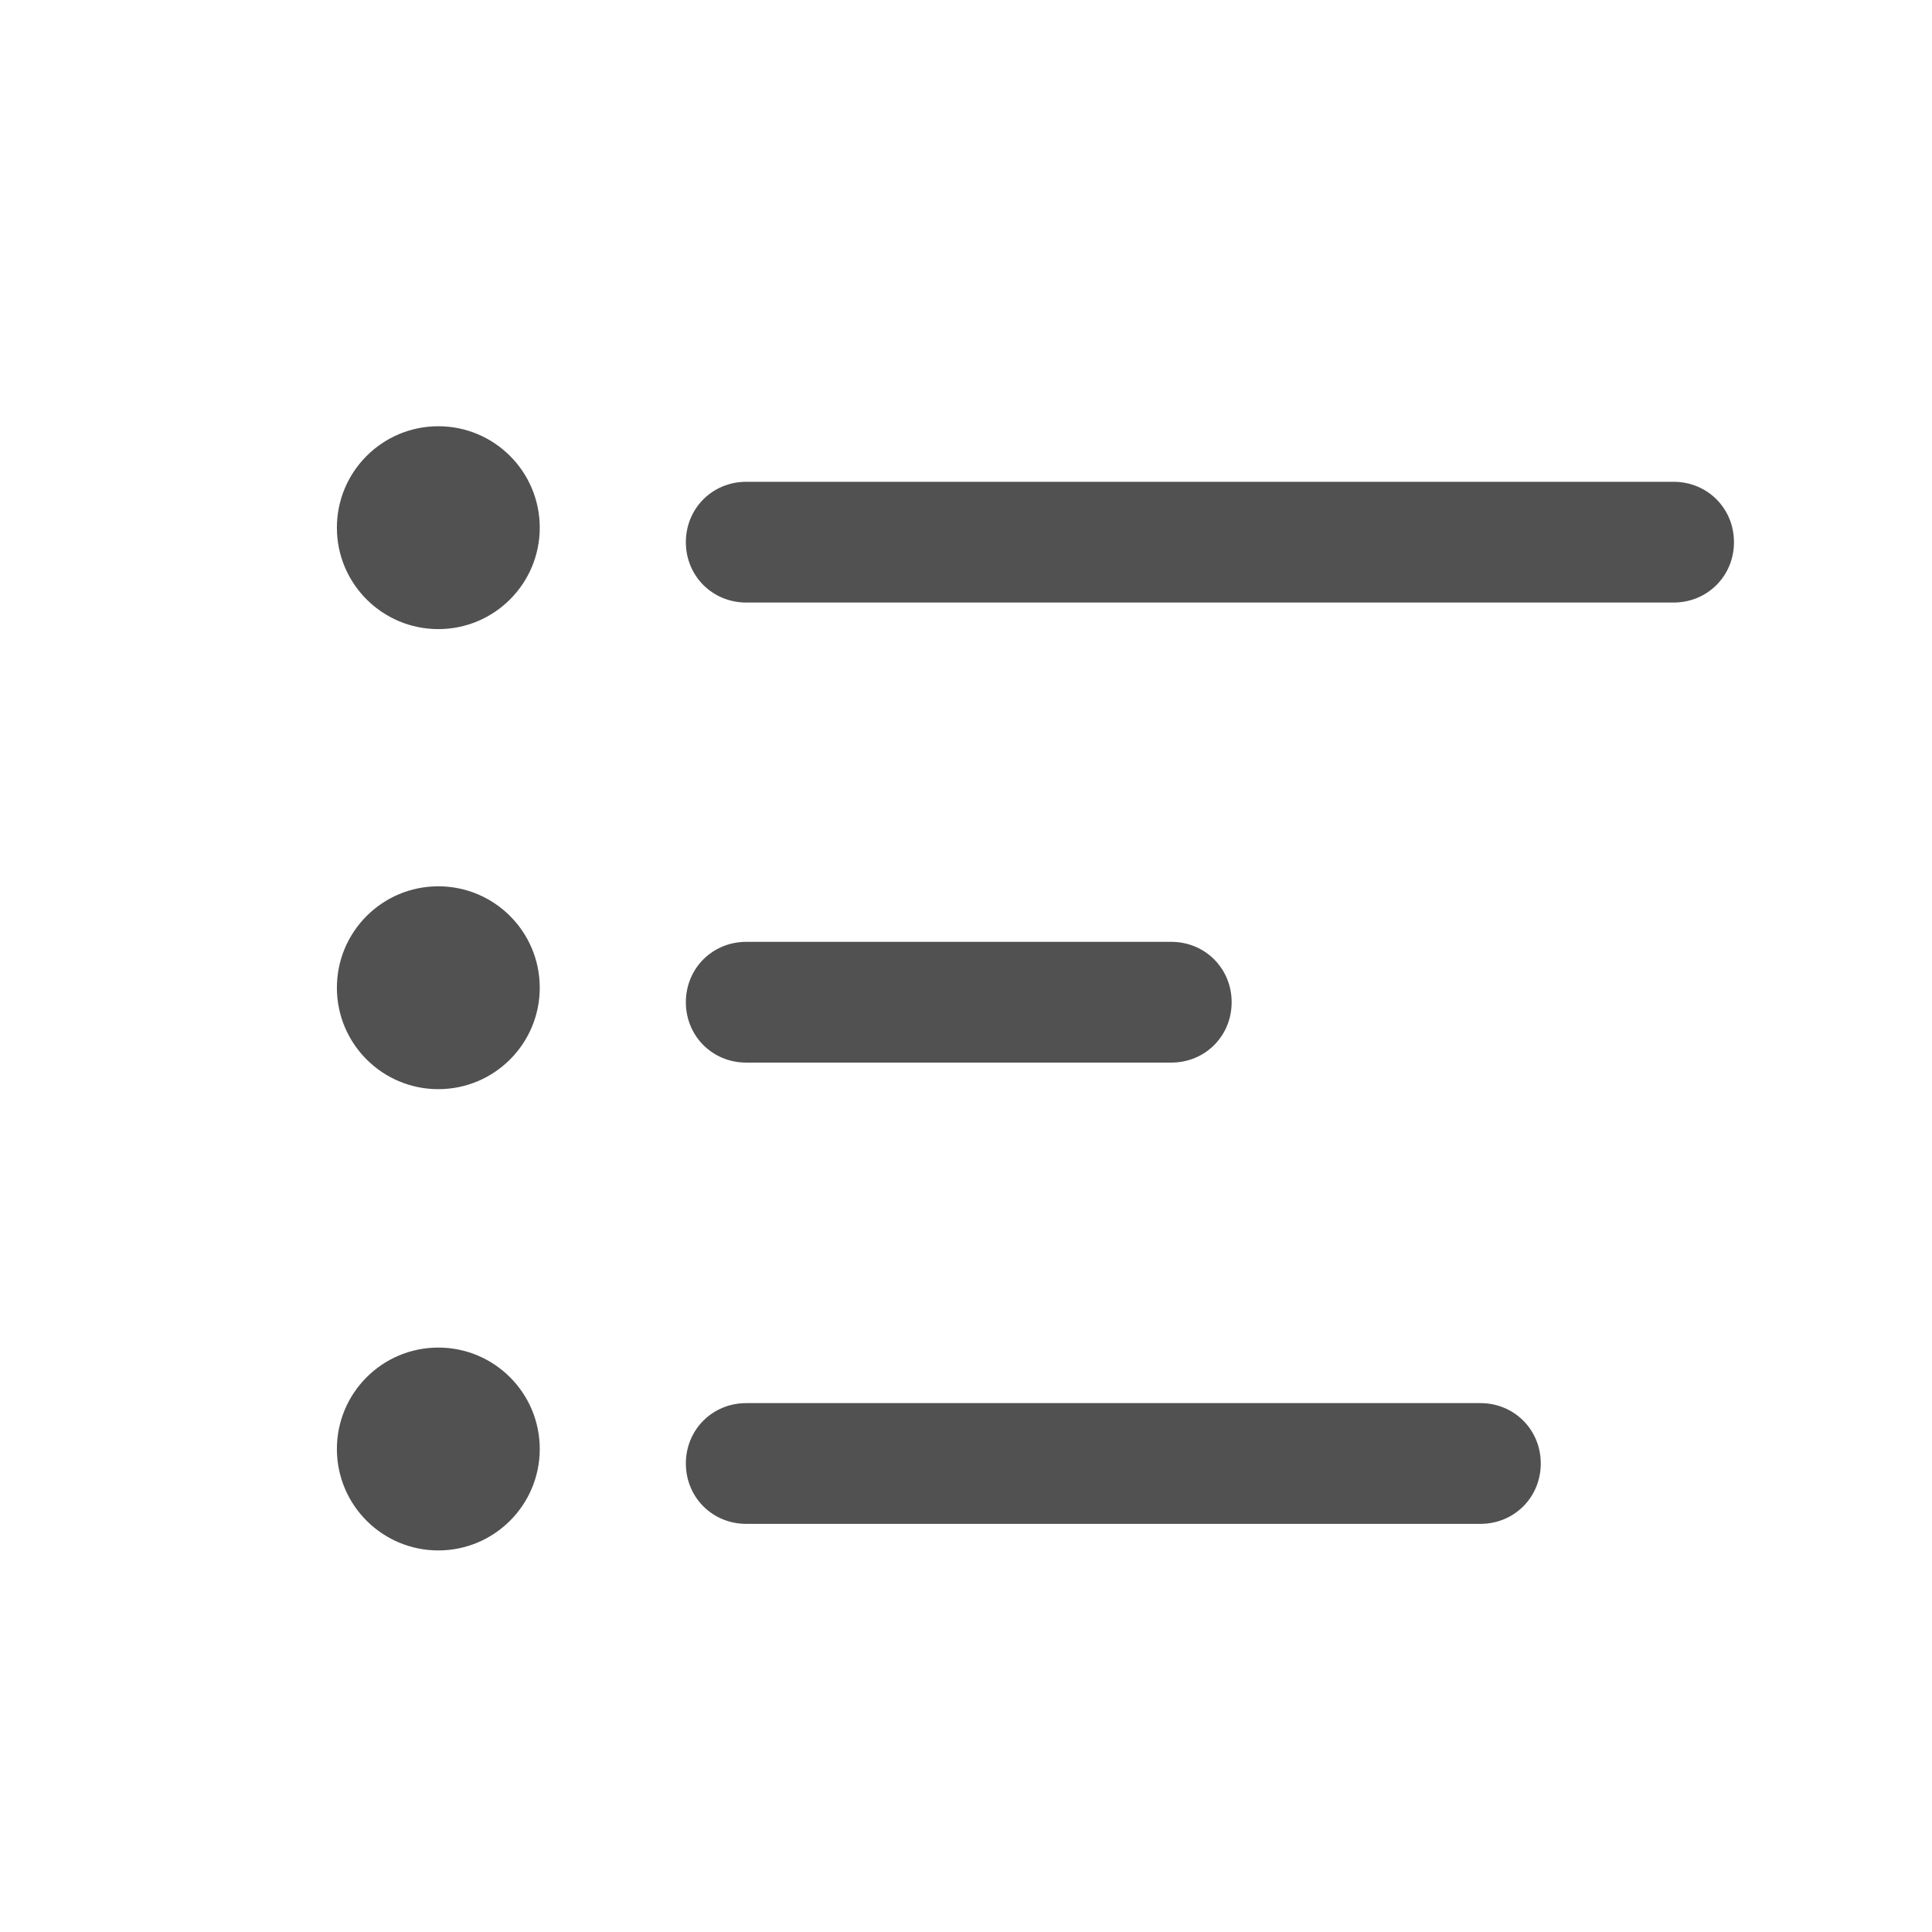
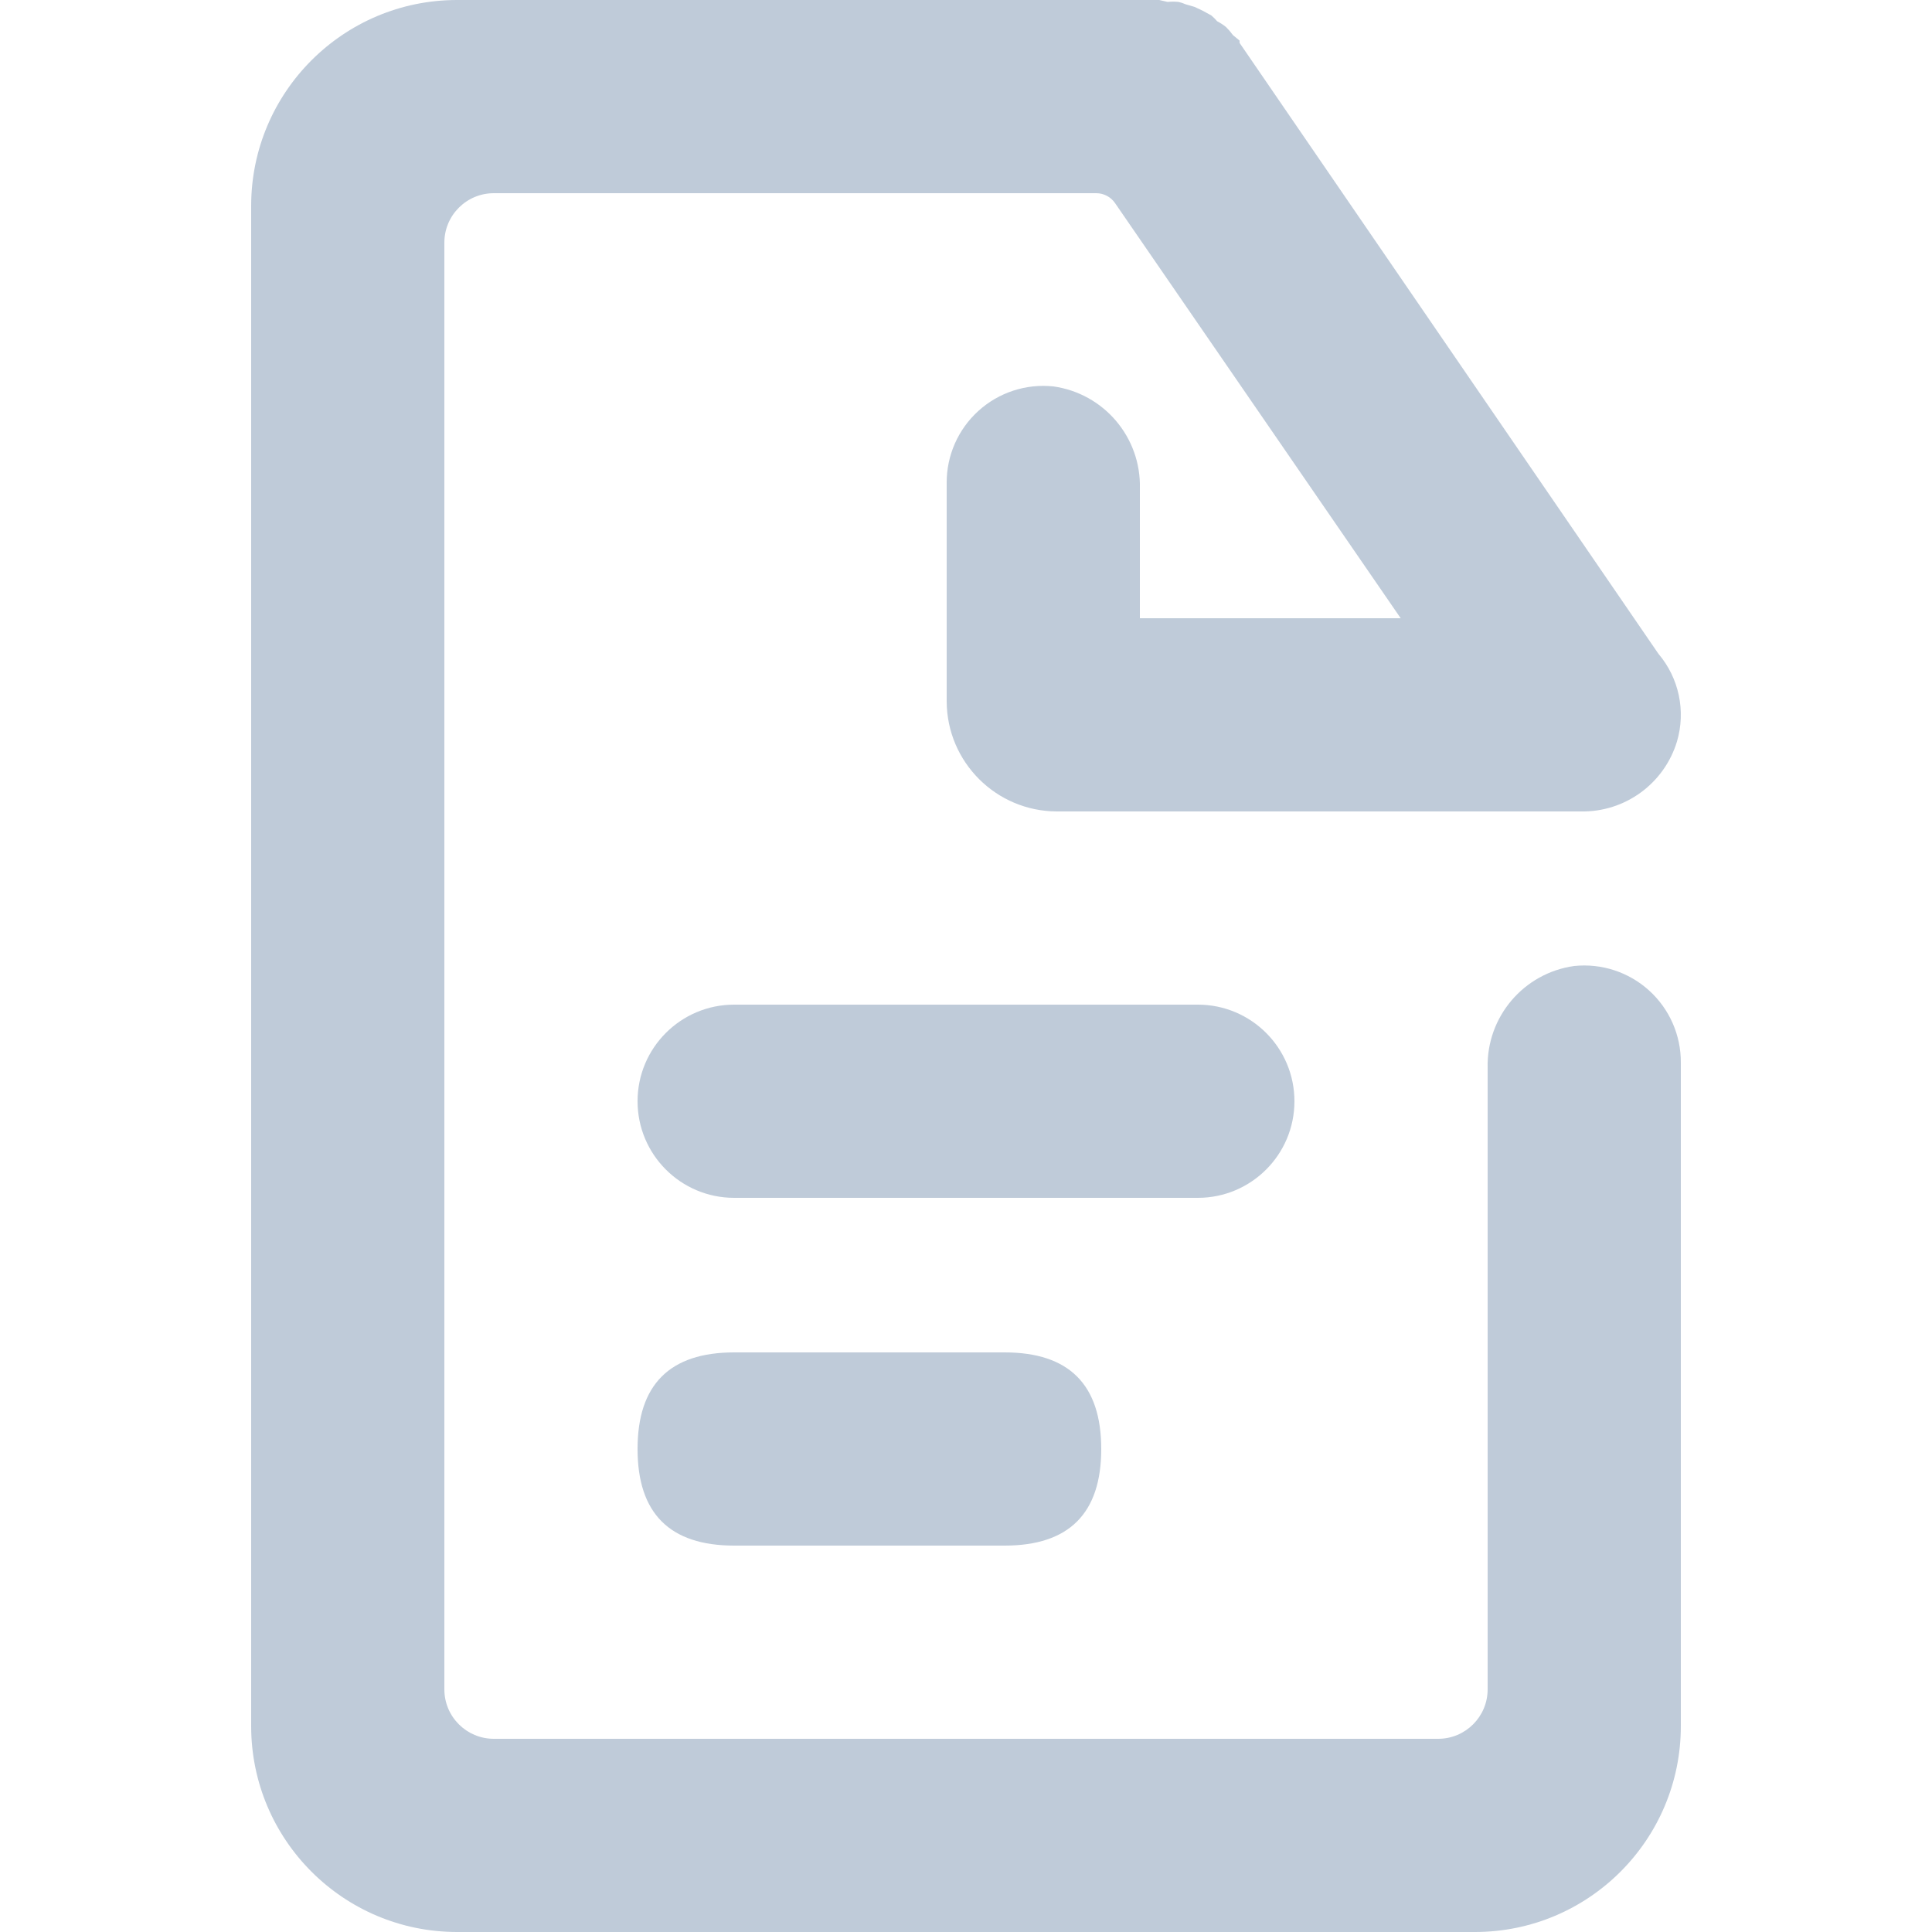
- <svg xmlns="http://www.w3.org/2000/svg" t="1575617551612" class="icon" viewBox="0 0 1024 1024" version="1.1" p-id="28946" width="200" height="200">
+ <svg xmlns="http://www.w3.org/2000/svg" t="1575619111179" class="icon" viewBox="0 0 1024 1024" version="1.1" p-id="12116" width="300" height="300">
  <defs>
    <style type="text/css" />
  </defs>
-   <path d="M620.8 563.2H395.52c-17.92 0-32-14.08-32-32s14.08-32 32-32H620.8c17.92 0 32 14.08 32 32s-14.08 32-32 32z" fill="#515151" p-id="28947" />
-   <path d="M232.32 523.52m-53.76 0a53.76 53.76 0 1 0 107.52 0 53.76 53.76 0 1 0-107.52 0Z" fill="#515151" p-id="28948" />
-   <path d="M784.64 807.68H395.52c-17.92 0-32-14.08-32-32s14.08-32 32-32h389.12c17.92 0 32 14.08 32 32s-14.08 32-32 32z" fill="#515151" p-id="28949" />
-   <path d="M232.32 768m-53.76 0a53.76 53.76 0 1 0 107.52 0 53.76 53.76 0 1 0-107.52 0Z" fill="#515151" p-id="28950" />
-   <path d="M232.32 279.68m-53.76 0a53.76 53.76 0 1 0 107.52 0 53.76 53.76 0 1 0-107.52 0Z" fill="#515151" p-id="28951" />
-   <path d="M887.04 319.36H395.52c-17.92 0-32-14.08-32-32s14.08-32 32-32h491.52c17.92 0 32 14.08 32 32s-14.08 32-32 32z" fill="#515151" p-id="28952" />
+   <path d="M834.355 512A53.248 53.248 0 0 0 788.48 566.067v329.318A26.214 26.214 0 0 1 762.265 921.6H261.734A26.214 26.214 0 0 1 235.52 895.386V128.614A26.214 26.214 0 0 1 261.734 102.4h319.283a12.083 12.083 0 0 1 10.035 5.325L742.4 327.68H604.16v-68.813A53.248 53.248 0 0 0 558.284 204.8 51.2 51.2 0 0 0 501.76 256v115.712A58.573 58.573 0 0 0 560.128 430.08h277.709a52.224 52.224 0 0 0 50.995-37.069 49.971 49.971 0 0 0-9.83-46.49L656.998 22.733v-1.229l-3.482-2.867a37.069 37.069 0 0 0-3.686-4.301A28.467 28.467 0 0 0 645.12 11.264a28.467 28.467 0 0 0-3.072-3.072l-4.506-2.458-4.301-2.048-4.915-1.434A17.613 17.613 0 0 0 624.64 1.024a26.01 26.01 0 0 0-5.734 0L614.4 0H242.278A109.158 109.158 0 0 0 133.12 109.158v805.683A109.158 109.158 0 0 0 242.278 1024h539.443A109.158 109.158 0 0 0 890.88 914.842V563.2a51.2 51.2 0 0 0-56.525-51.2z" fill="#bfcbd9" p-id="12117" />
+   <path d="M389.12 532.48a51.2 51.2 0 0 0 0 102.4h245.76a51.2 51.2 0 0 0 0-102.4z" fill="#bfcbd9" p-id="12118" />
+   <path d="M337.92 716.8m51.2 0l143.36 0q51.2 0 51.2 51.2l0 0q0 51.2-51.2 51.2l-143.36 0q-51.2 0-51.2-51.2l0 0q0-51.2 51.2-51.2Z" fill="#bfcbd9" p-id="12119" />
</svg>
